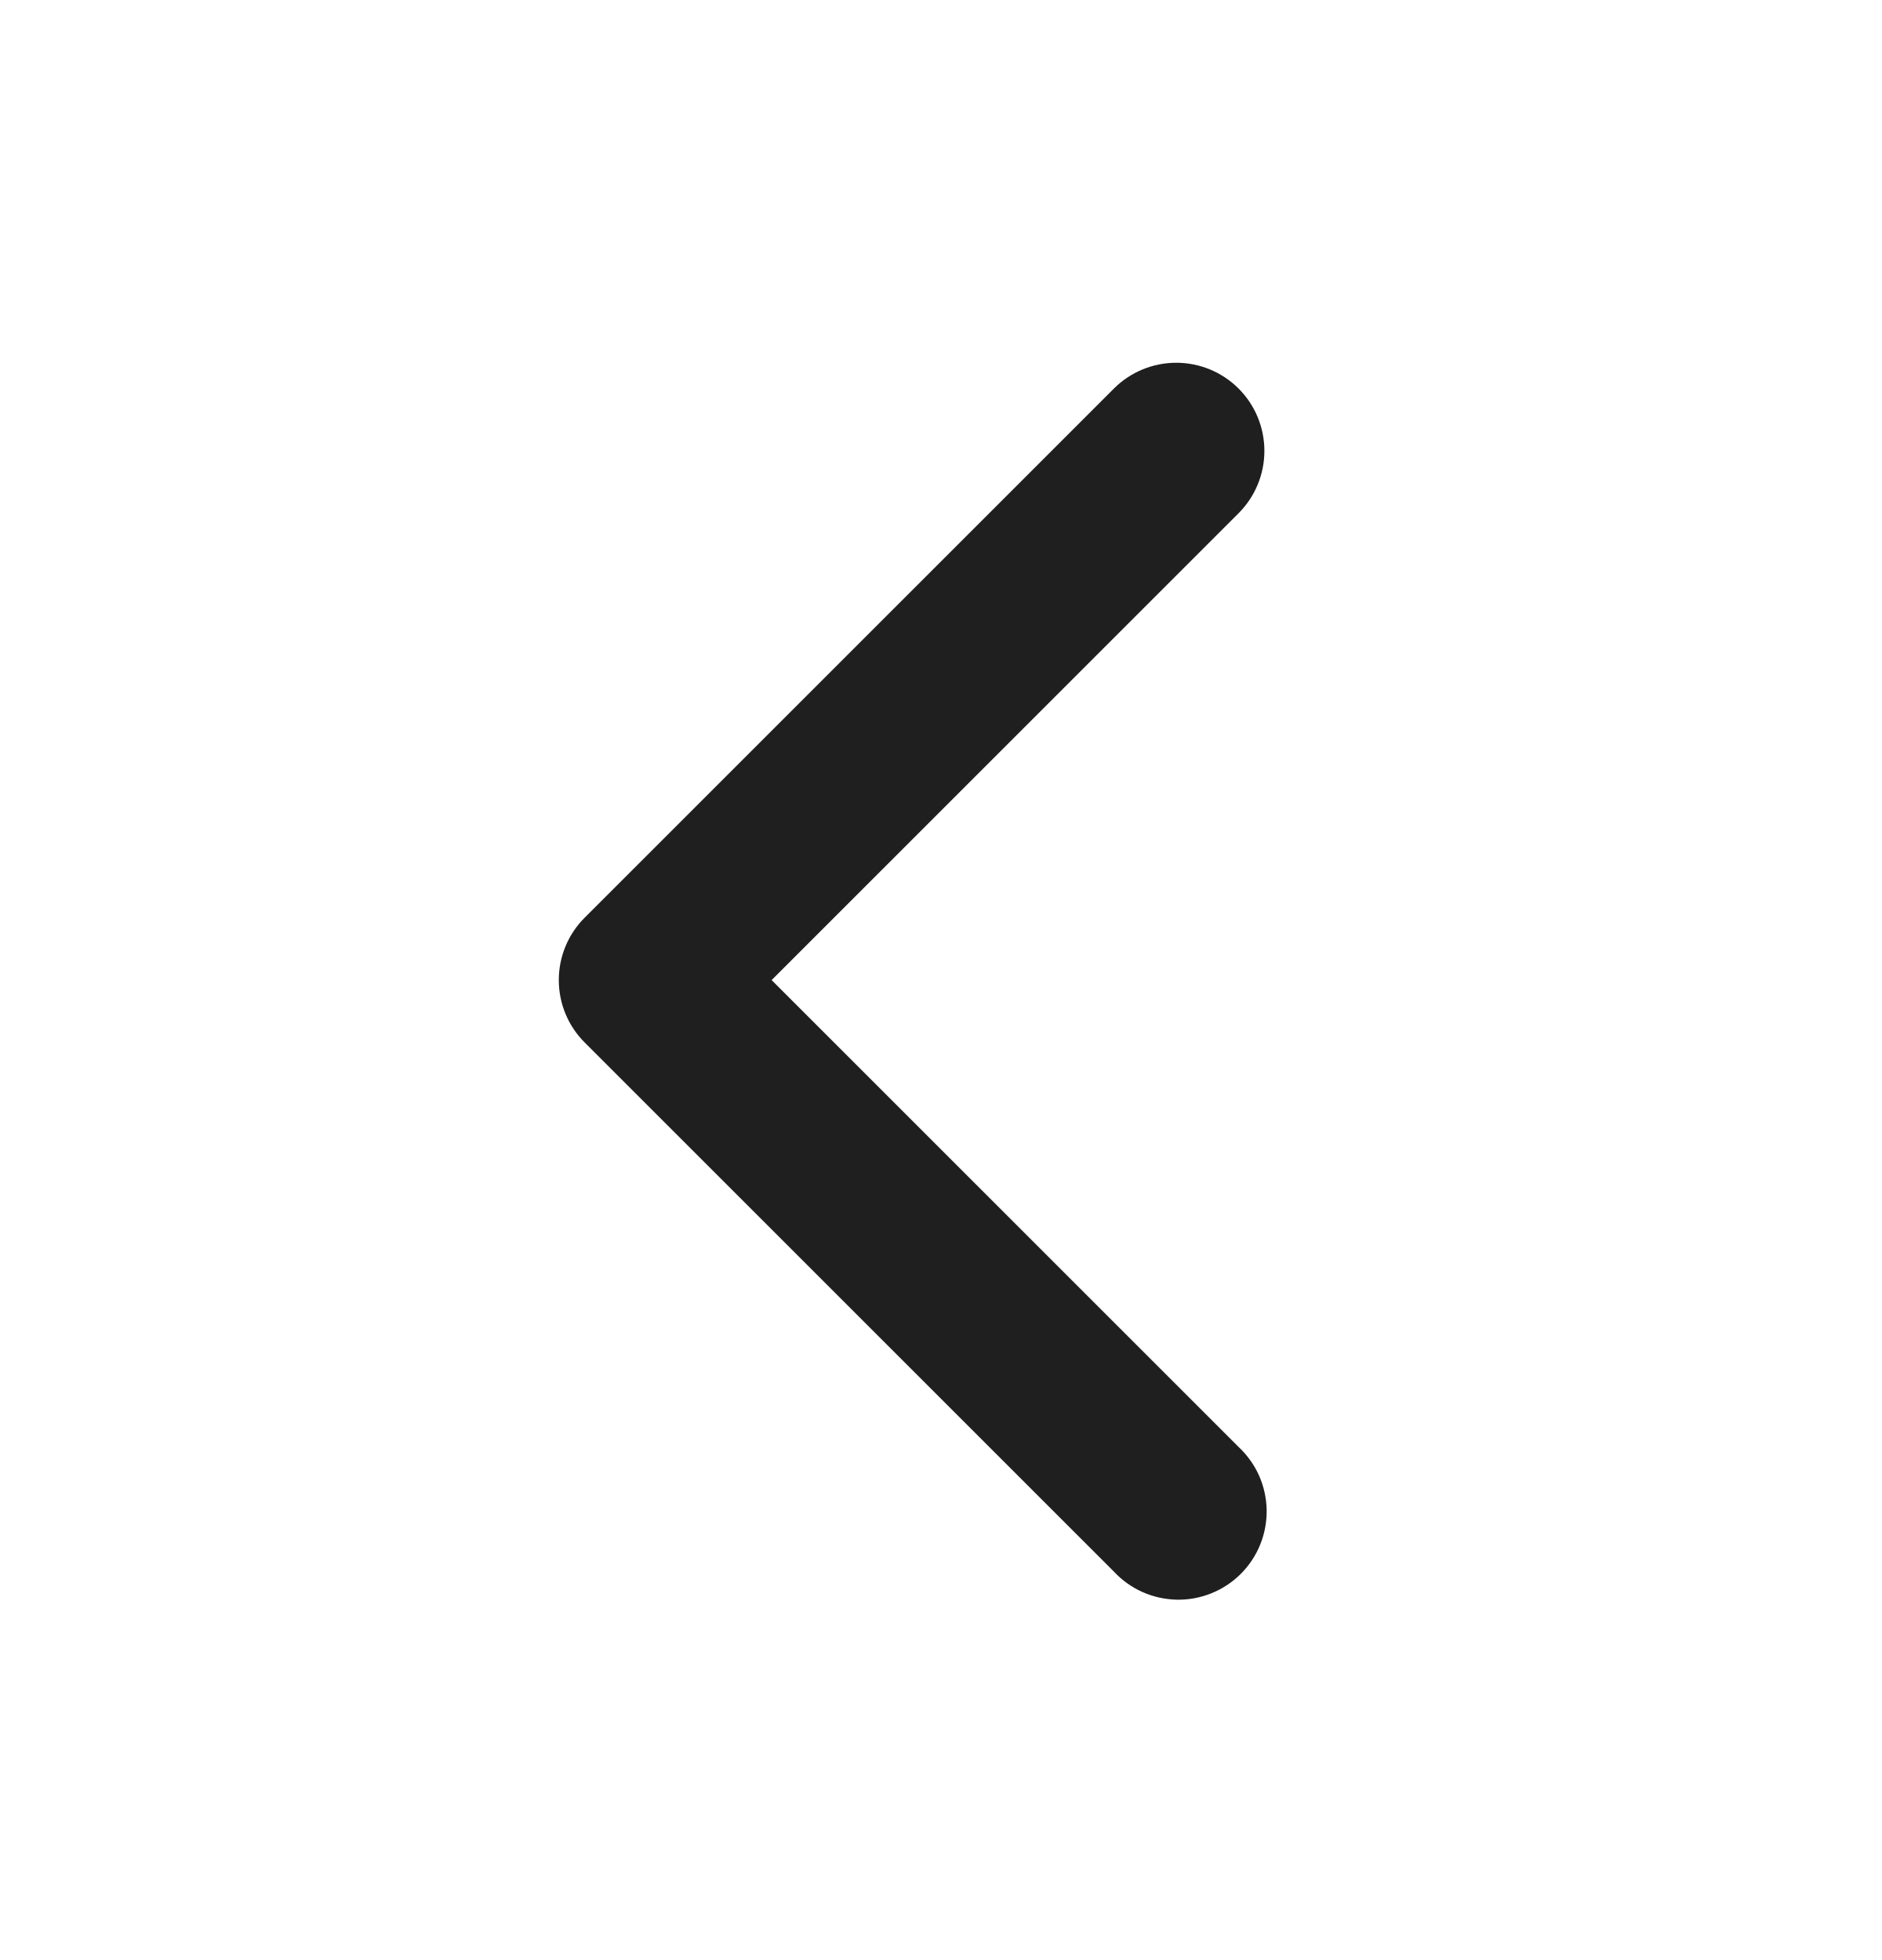
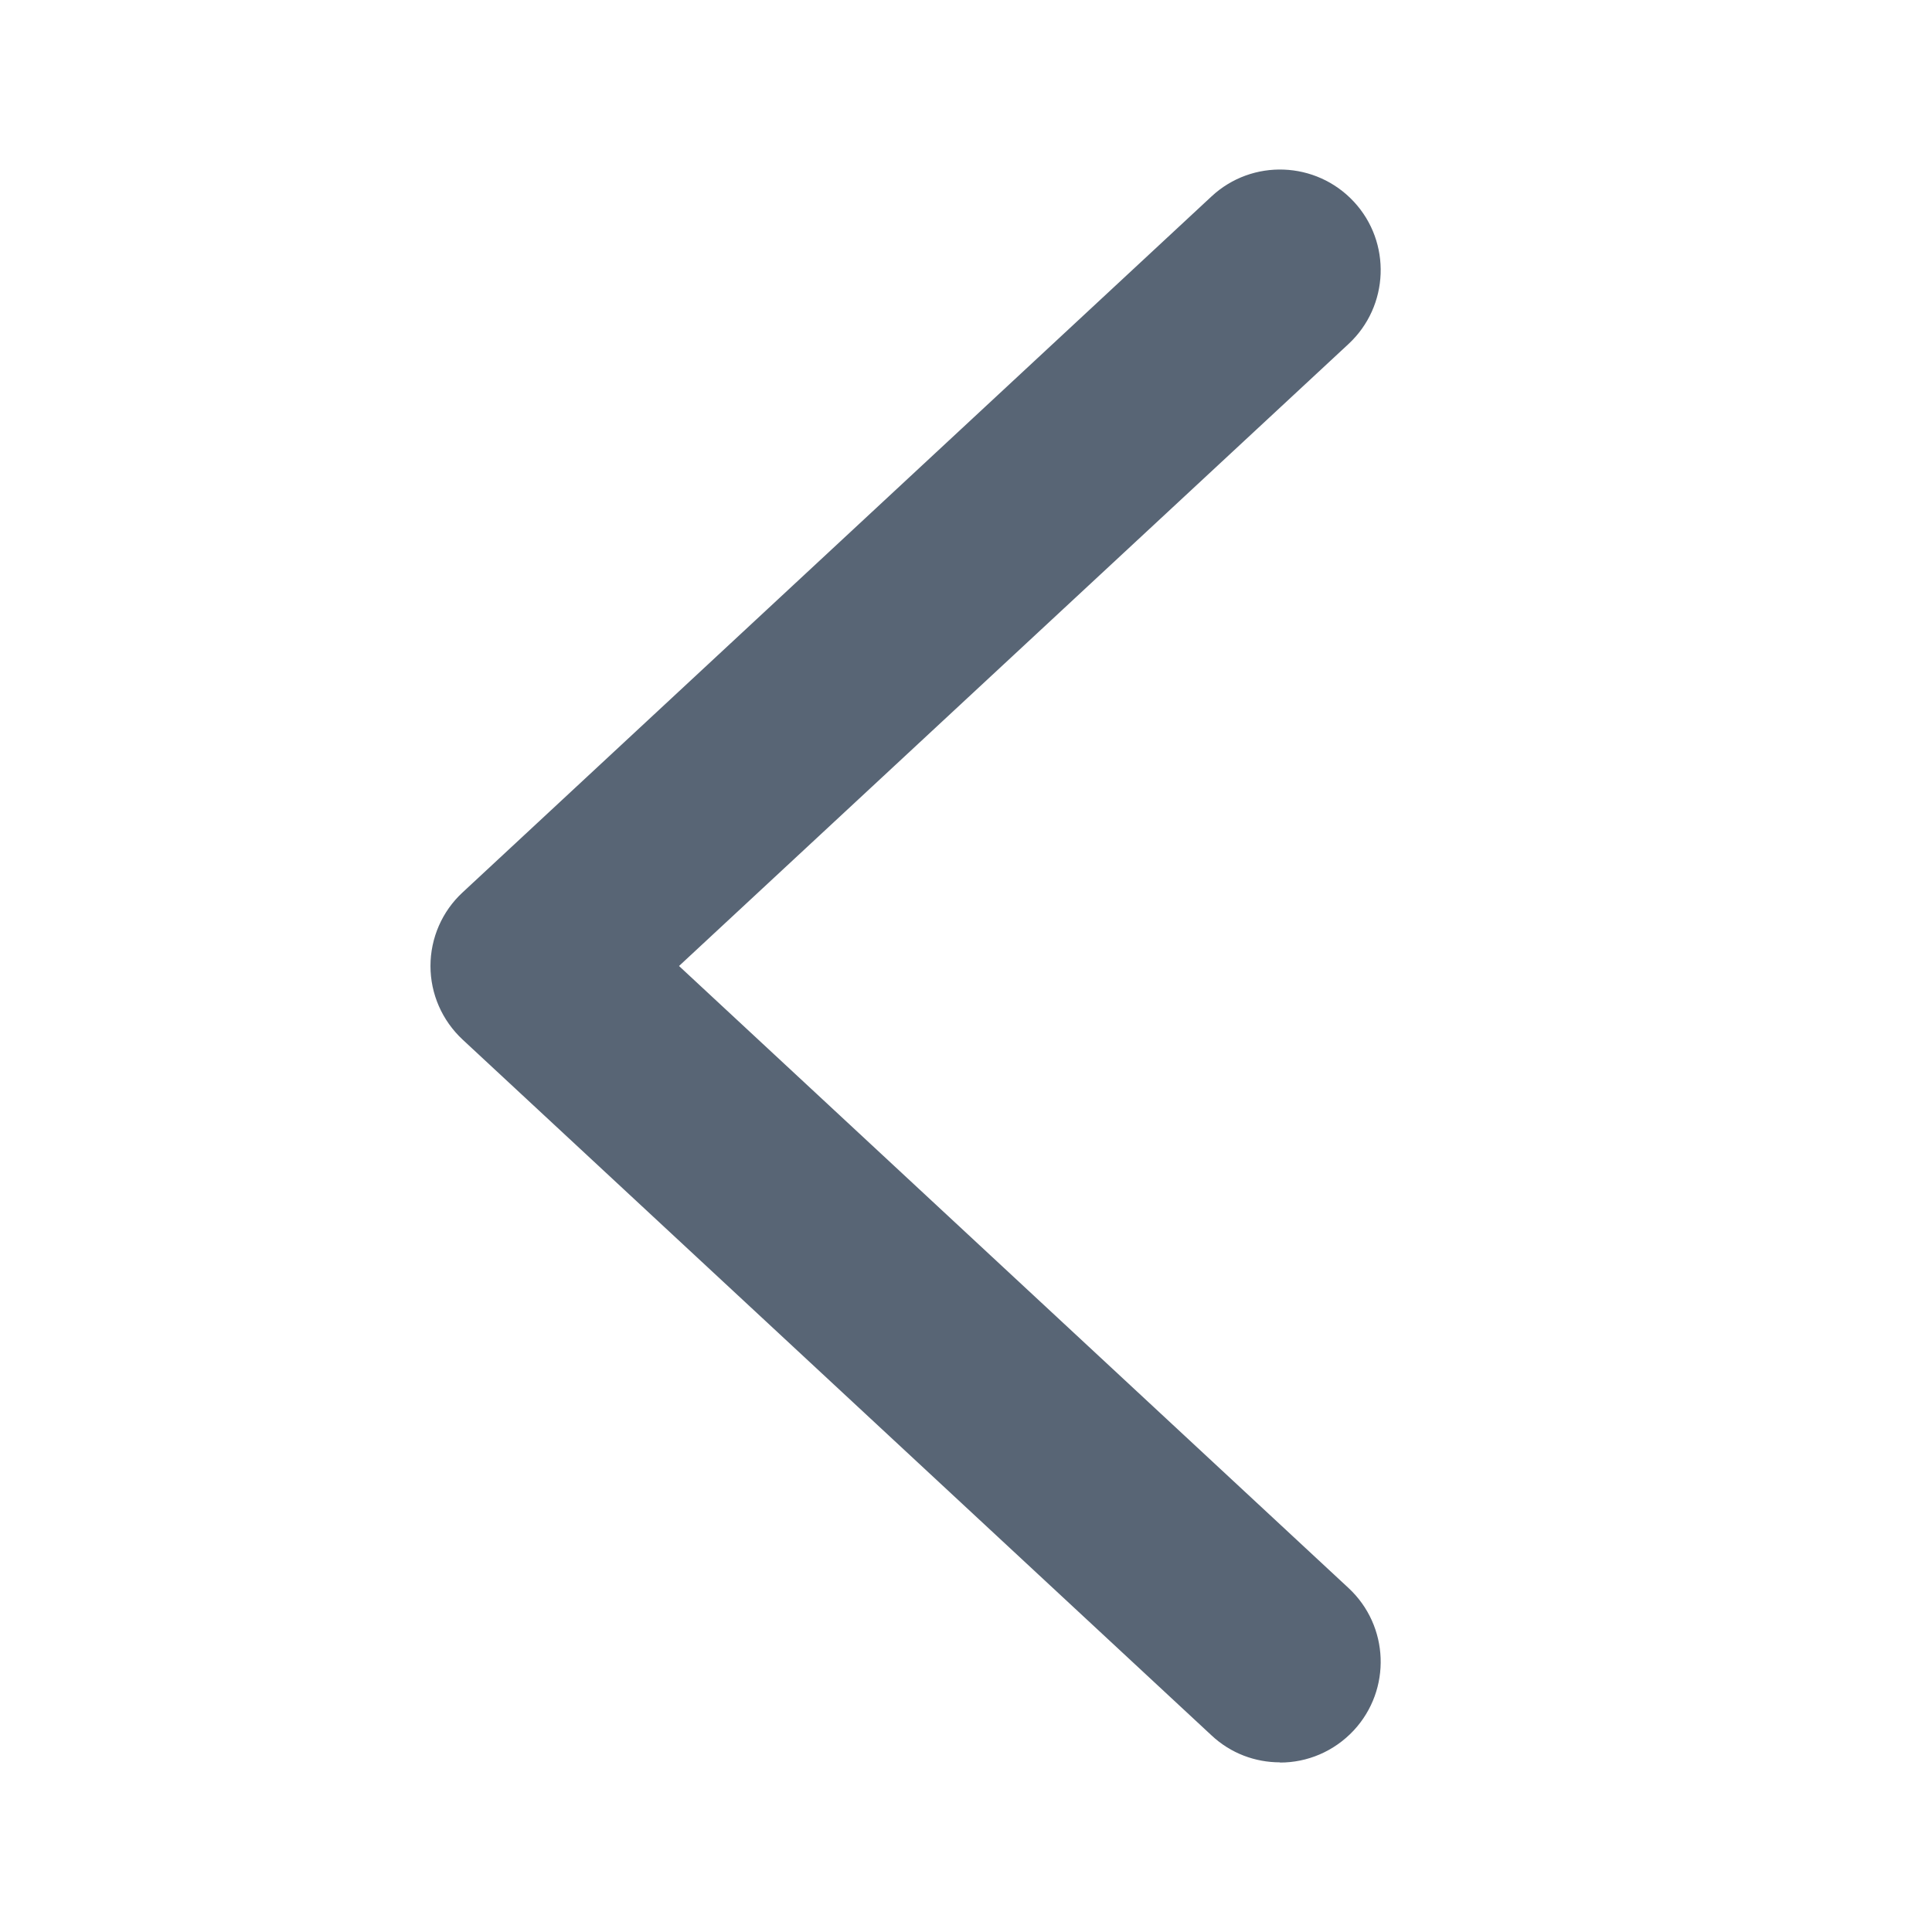
- <svg xmlns="http://www.w3.org/2000/svg" width="24" height="25" viewBox="0 0 24 25" fill="none">
-   <path fill-rule="evenodd" clip-rule="evenodd" d="M15.795 4.956C16.006 5.167 16.124 5.453 16.124 5.751C16.124 6.049 16.006 6.335 15.795 6.546L9.84 12.501L15.795 18.456C15.905 18.559 15.994 18.683 16.056 18.821C16.117 18.959 16.15 19.108 16.153 19.259C16.155 19.41 16.128 19.56 16.071 19.7C16.015 19.84 15.93 19.968 15.823 20.075C15.717 20.181 15.589 20.266 15.449 20.322C15.309 20.379 15.159 20.407 15.008 20.404C14.857 20.401 14.708 20.368 14.57 20.307C14.432 20.245 14.308 20.157 14.205 20.046L7.455 13.296C7.244 13.085 7.126 12.799 7.126 12.501C7.126 12.203 7.244 11.917 7.455 11.706L14.205 4.956C14.416 4.745 14.702 4.627 15 4.627C15.298 4.627 15.584 4.745 15.795 4.956Z" fill="#1F1F1F" />
+ <svg xmlns="http://www.w3.org/2000/svg" id="_레이어_1" data-name="레이어 1" viewBox="0 0 96 96">
+   <defs>
+     <style>
+       .cls-1 {
+         fill: #586575;
+       }
+     </style>
+   </defs>
+   <path class="cls-1" d="M63.6,87.57c-1.22,0-2.44-.44-3.4-1.34L22.99,51.66c-1.02-.95-1.6-2.27-1.6-3.66s.58-2.72,1.6-3.66L60.2,9.76c2.02-1.88,5.19-1.76,7.07.26s1.76,5.19-.26,7.07l-33.27,30.91,33.27,30.91c2.02,1.88,2.14,5.04.26,7.07-.99,1.06-2.32,1.6-3.66,1.6Z" />
</svg>
